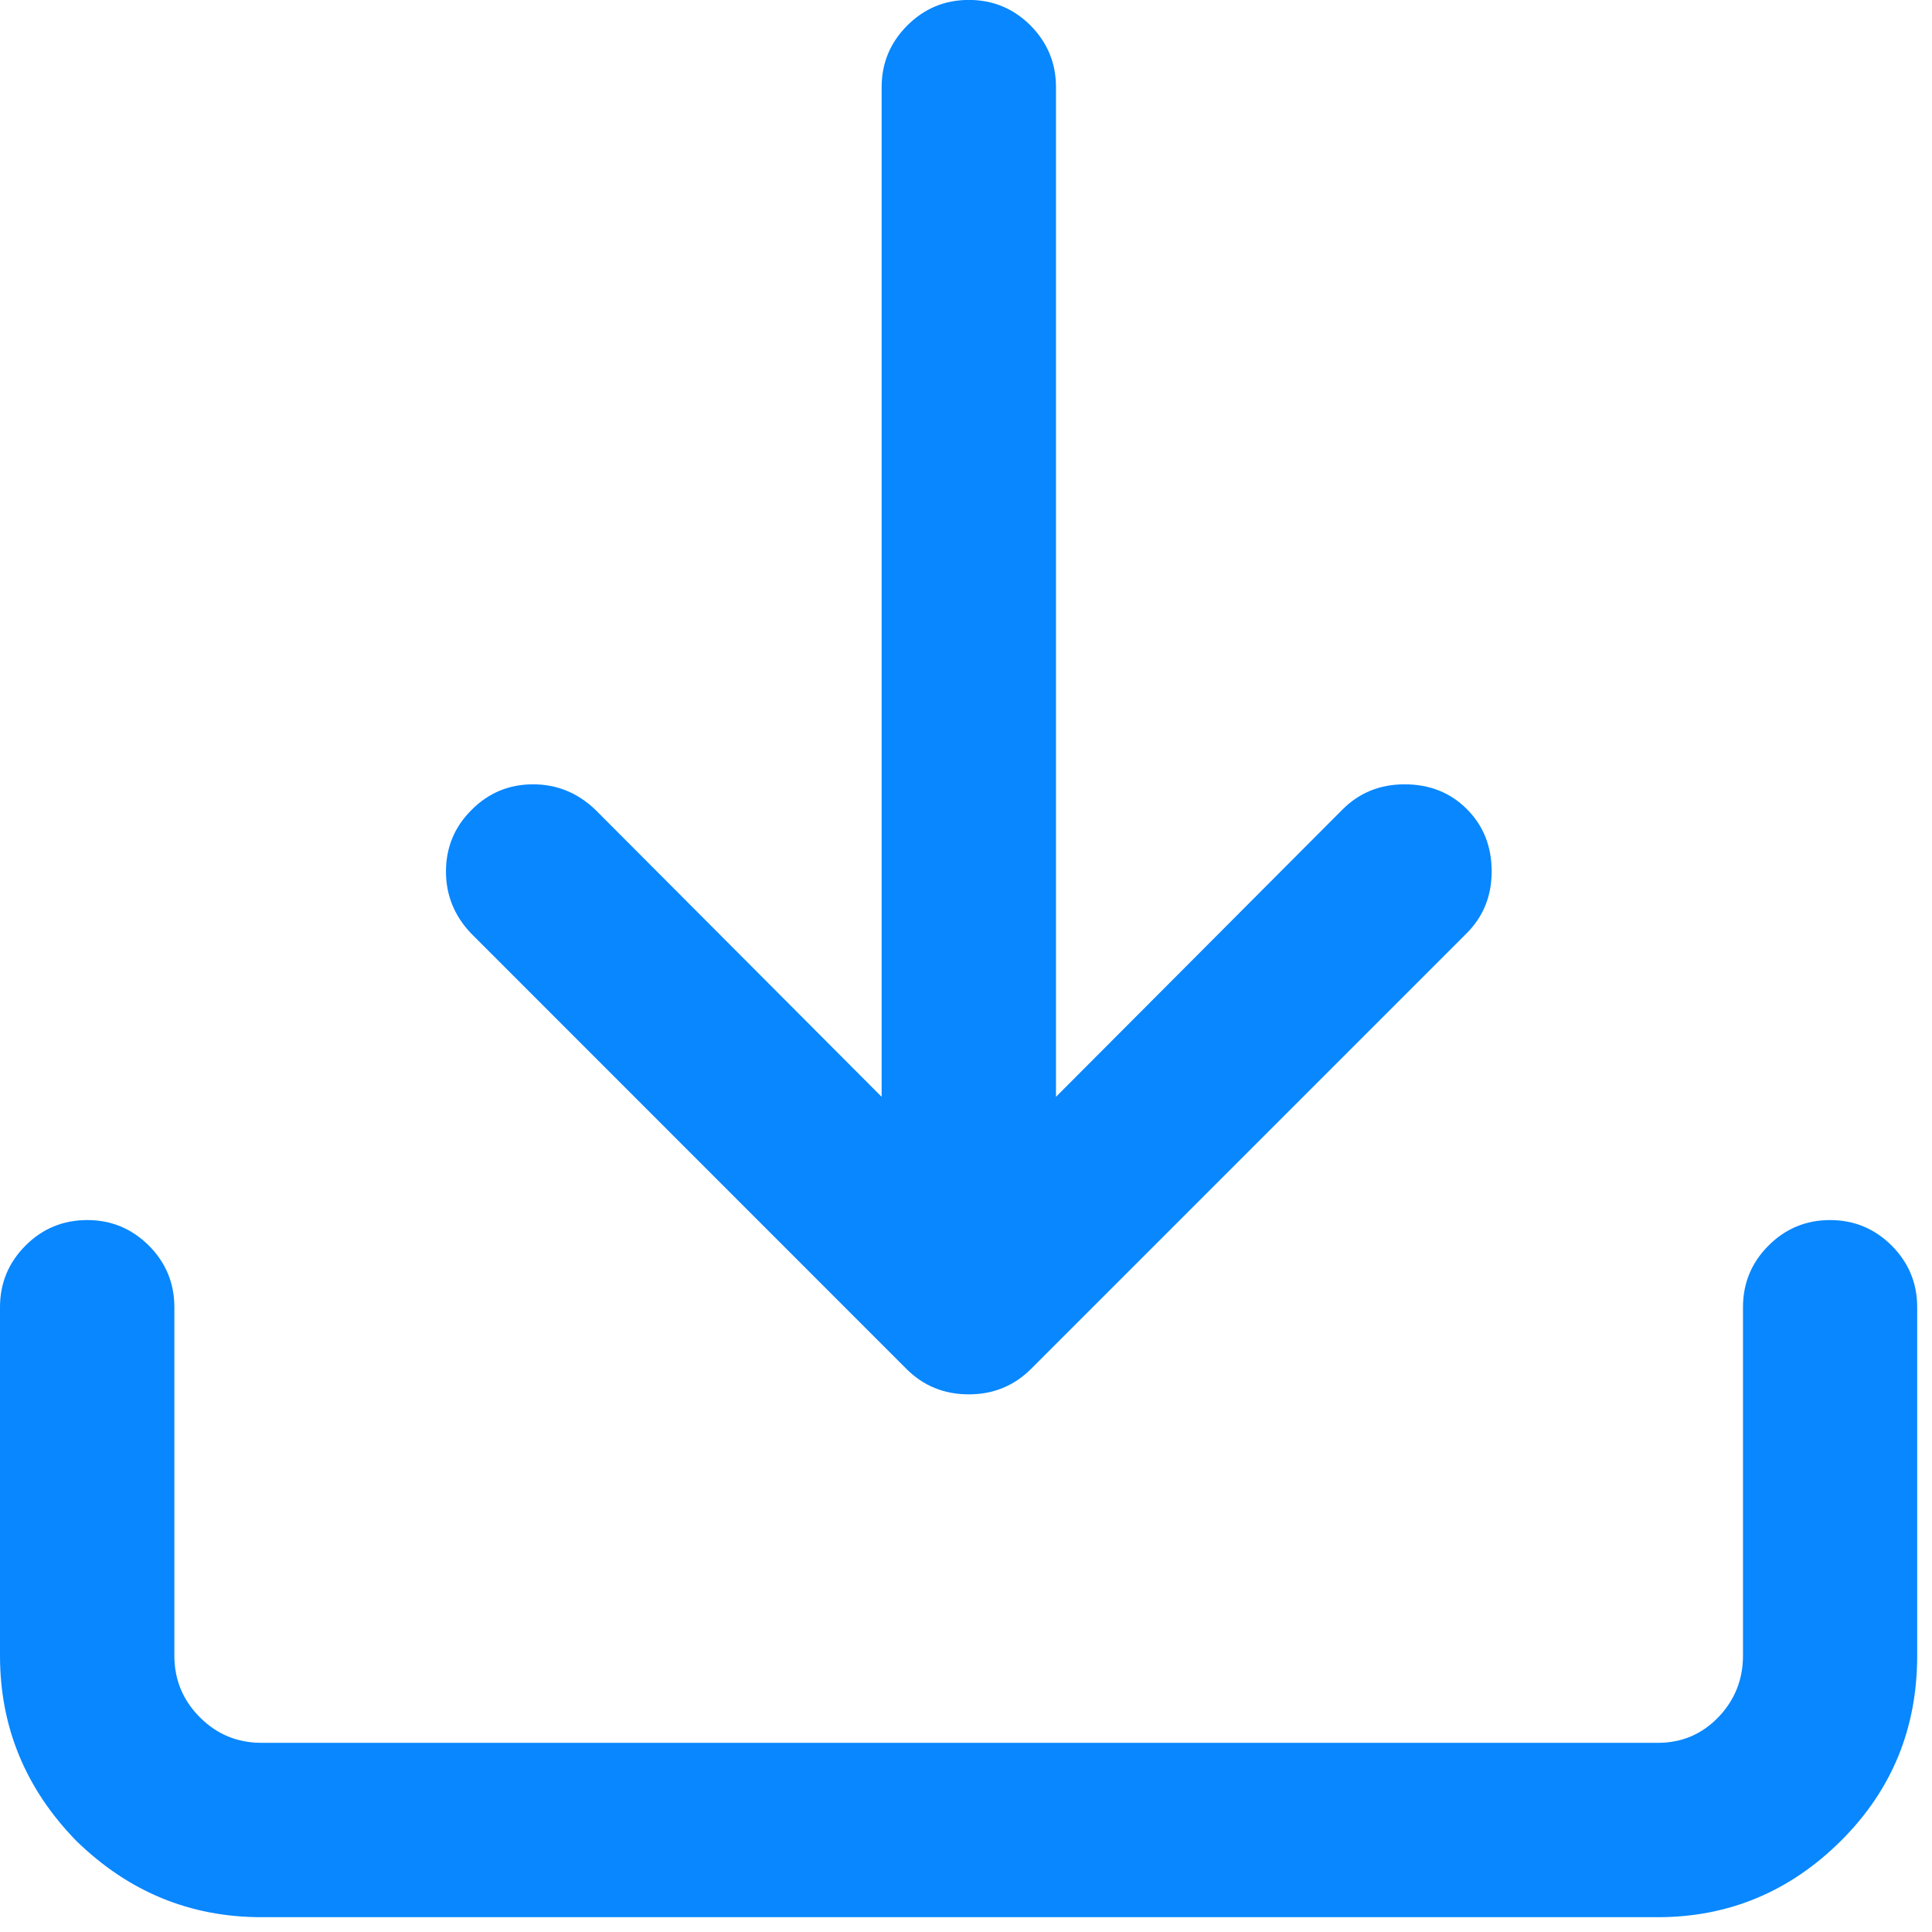
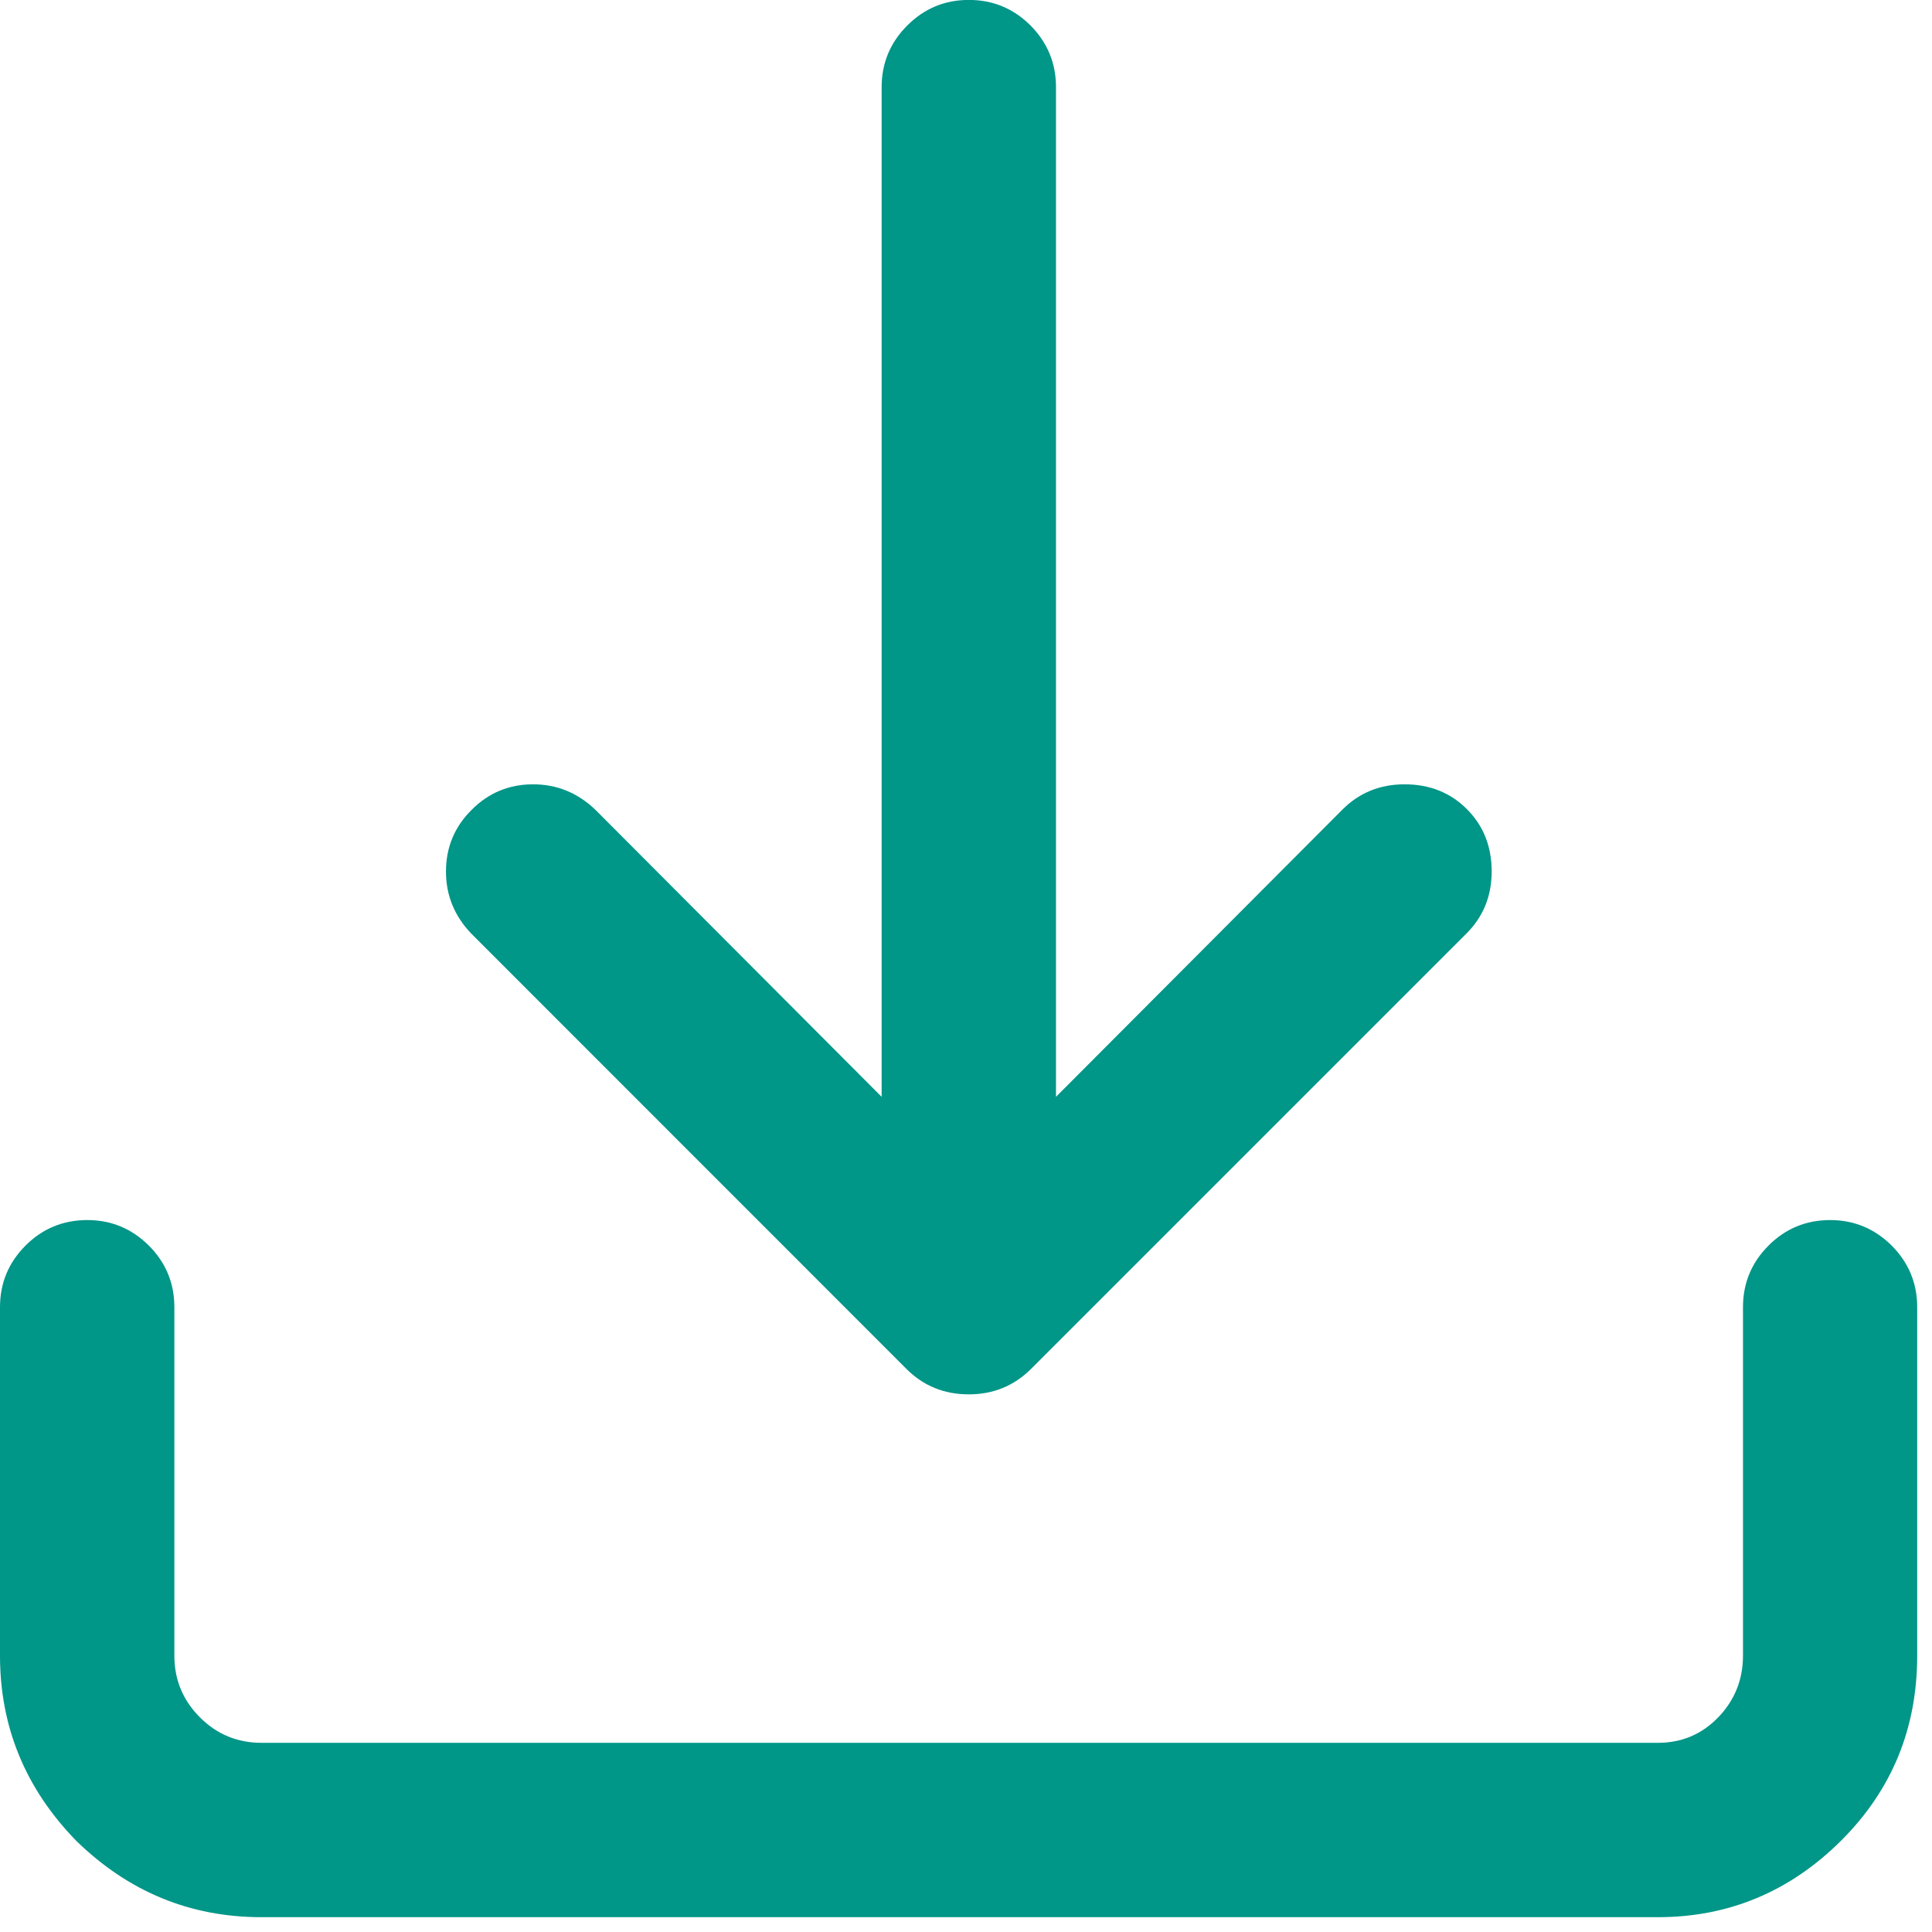
<svg xmlns="http://www.w3.org/2000/svg" width="12px" height="12px" viewBox="0 0 12 12" version="1.1">
  <g id="设计规范" stroke="none" stroke-width="1" fill="none" fill-rule="evenodd">
-     <g id="图标" transform="translate(-451, -441)" fill="#0887FF" fill-rule="nonzero">
+     <g id="图标" transform="translate(-451, -441)" fill="#009688" fill-rule="nonzero">
      <g id="小图标/上传备份" transform="translate(451, 441)">
        <path d="M6.018,0 C6.17,0 6.298,0.053 6.403,0.157 L9.109,2.863 C9.213,2.967 9.265,3.095 9.265,3.248 C9.265,3.403 9.214,3.532 9.111,3.635 C9.008,3.738 8.879,3.789 8.724,3.789 C8.572,3.789 8.443,3.737 8.339,3.633 L6.559,1.848 L6.559,8.119 C6.559,8.268 6.506,8.396 6.401,8.502 C6.295,8.608 6.167,8.661 6.018,8.661 C5.868,8.661 5.741,8.608 5.635,8.502 C5.529,8.396 5.476,8.268 5.476,8.119 L5.476,1.848 L3.696,3.633 C3.586,3.737 3.458,3.789 3.311,3.789 C3.162,3.789 3.034,3.736 2.929,3.63 C2.823,3.525 2.77,3.397 2.77,3.247 C2.77,3.101 2.822,2.972 2.926,2.863 L5.632,0.156 C5.737,0.052 5.865,2.4804401e-13 6.017,2.4804401e-13 L6.018,0 Z" id="Path" transform="translate(6.017469, 4.330276) scale(1, -1) translate(-6.017469, -4.330276) " />
        <path d="M11.366,7.578 C11.516,7.578 11.643,7.631 11.749,7.736 C11.855,7.842 11.908,7.97 11.908,8.119 L11.908,10.284 C11.908,10.735 11.751,11.117 11.438,11.43 C11.12,11.748 10.739,11.908 10.297,11.908 L1.624,11.908 C1.181,11.908 0.798,11.75 0.474,11.434 C0.158,11.11 0,10.726 0,10.284 L0,8.119 C0,7.97 0.053,7.842 0.159,7.736 C0.264,7.631 0.392,7.578 0.542,7.578 C0.691,7.578 0.818,7.631 0.924,7.736 C1.03,7.842 1.083,7.97 1.083,8.119 L1.083,10.284 C1.083,10.433 1.136,10.561 1.242,10.667 C1.348,10.773 1.475,10.825 1.625,10.825 L10.297,10.825 C10.444,10.825 10.569,10.773 10.672,10.667 C10.774,10.561 10.826,10.433 10.826,10.284 L10.826,8.119 C10.826,7.97 10.879,7.842 10.985,7.736 C11.09,7.631 11.218,7.578 11.367,7.578 L11.366,7.578 L11.366,7.578 Z" id="Path" />
      </g>
    </g>
  </g>
</svg>
